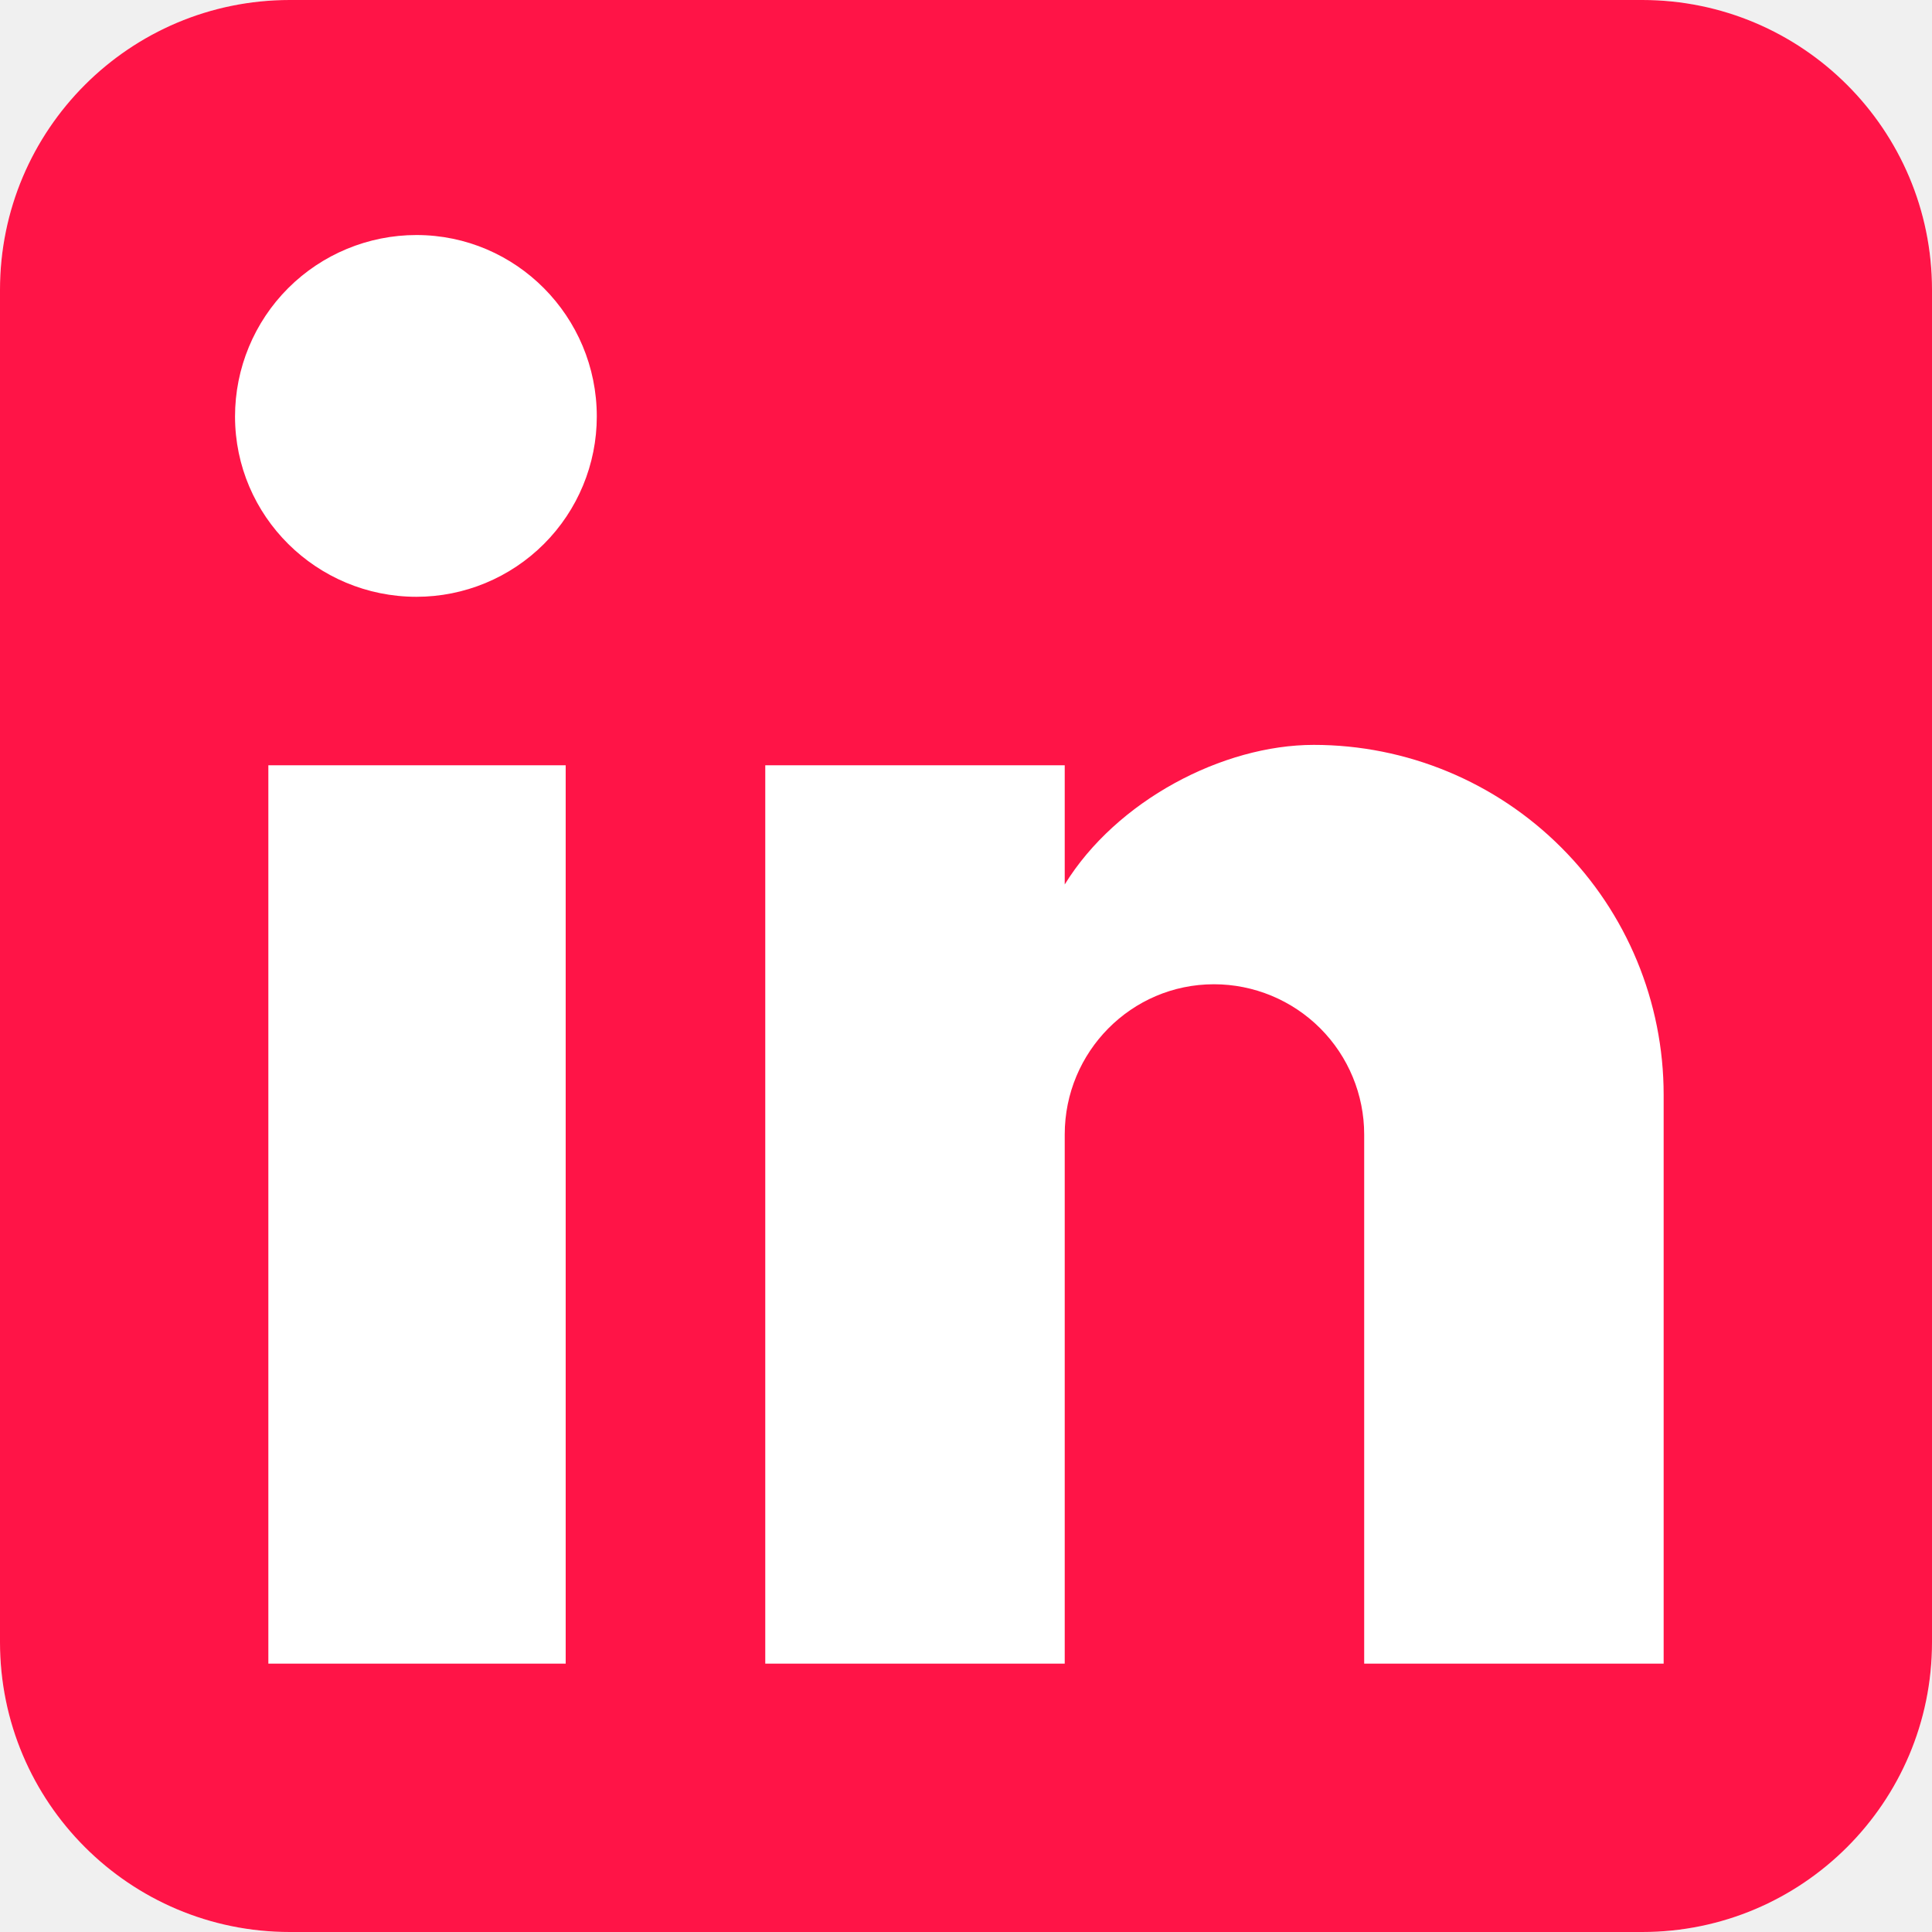
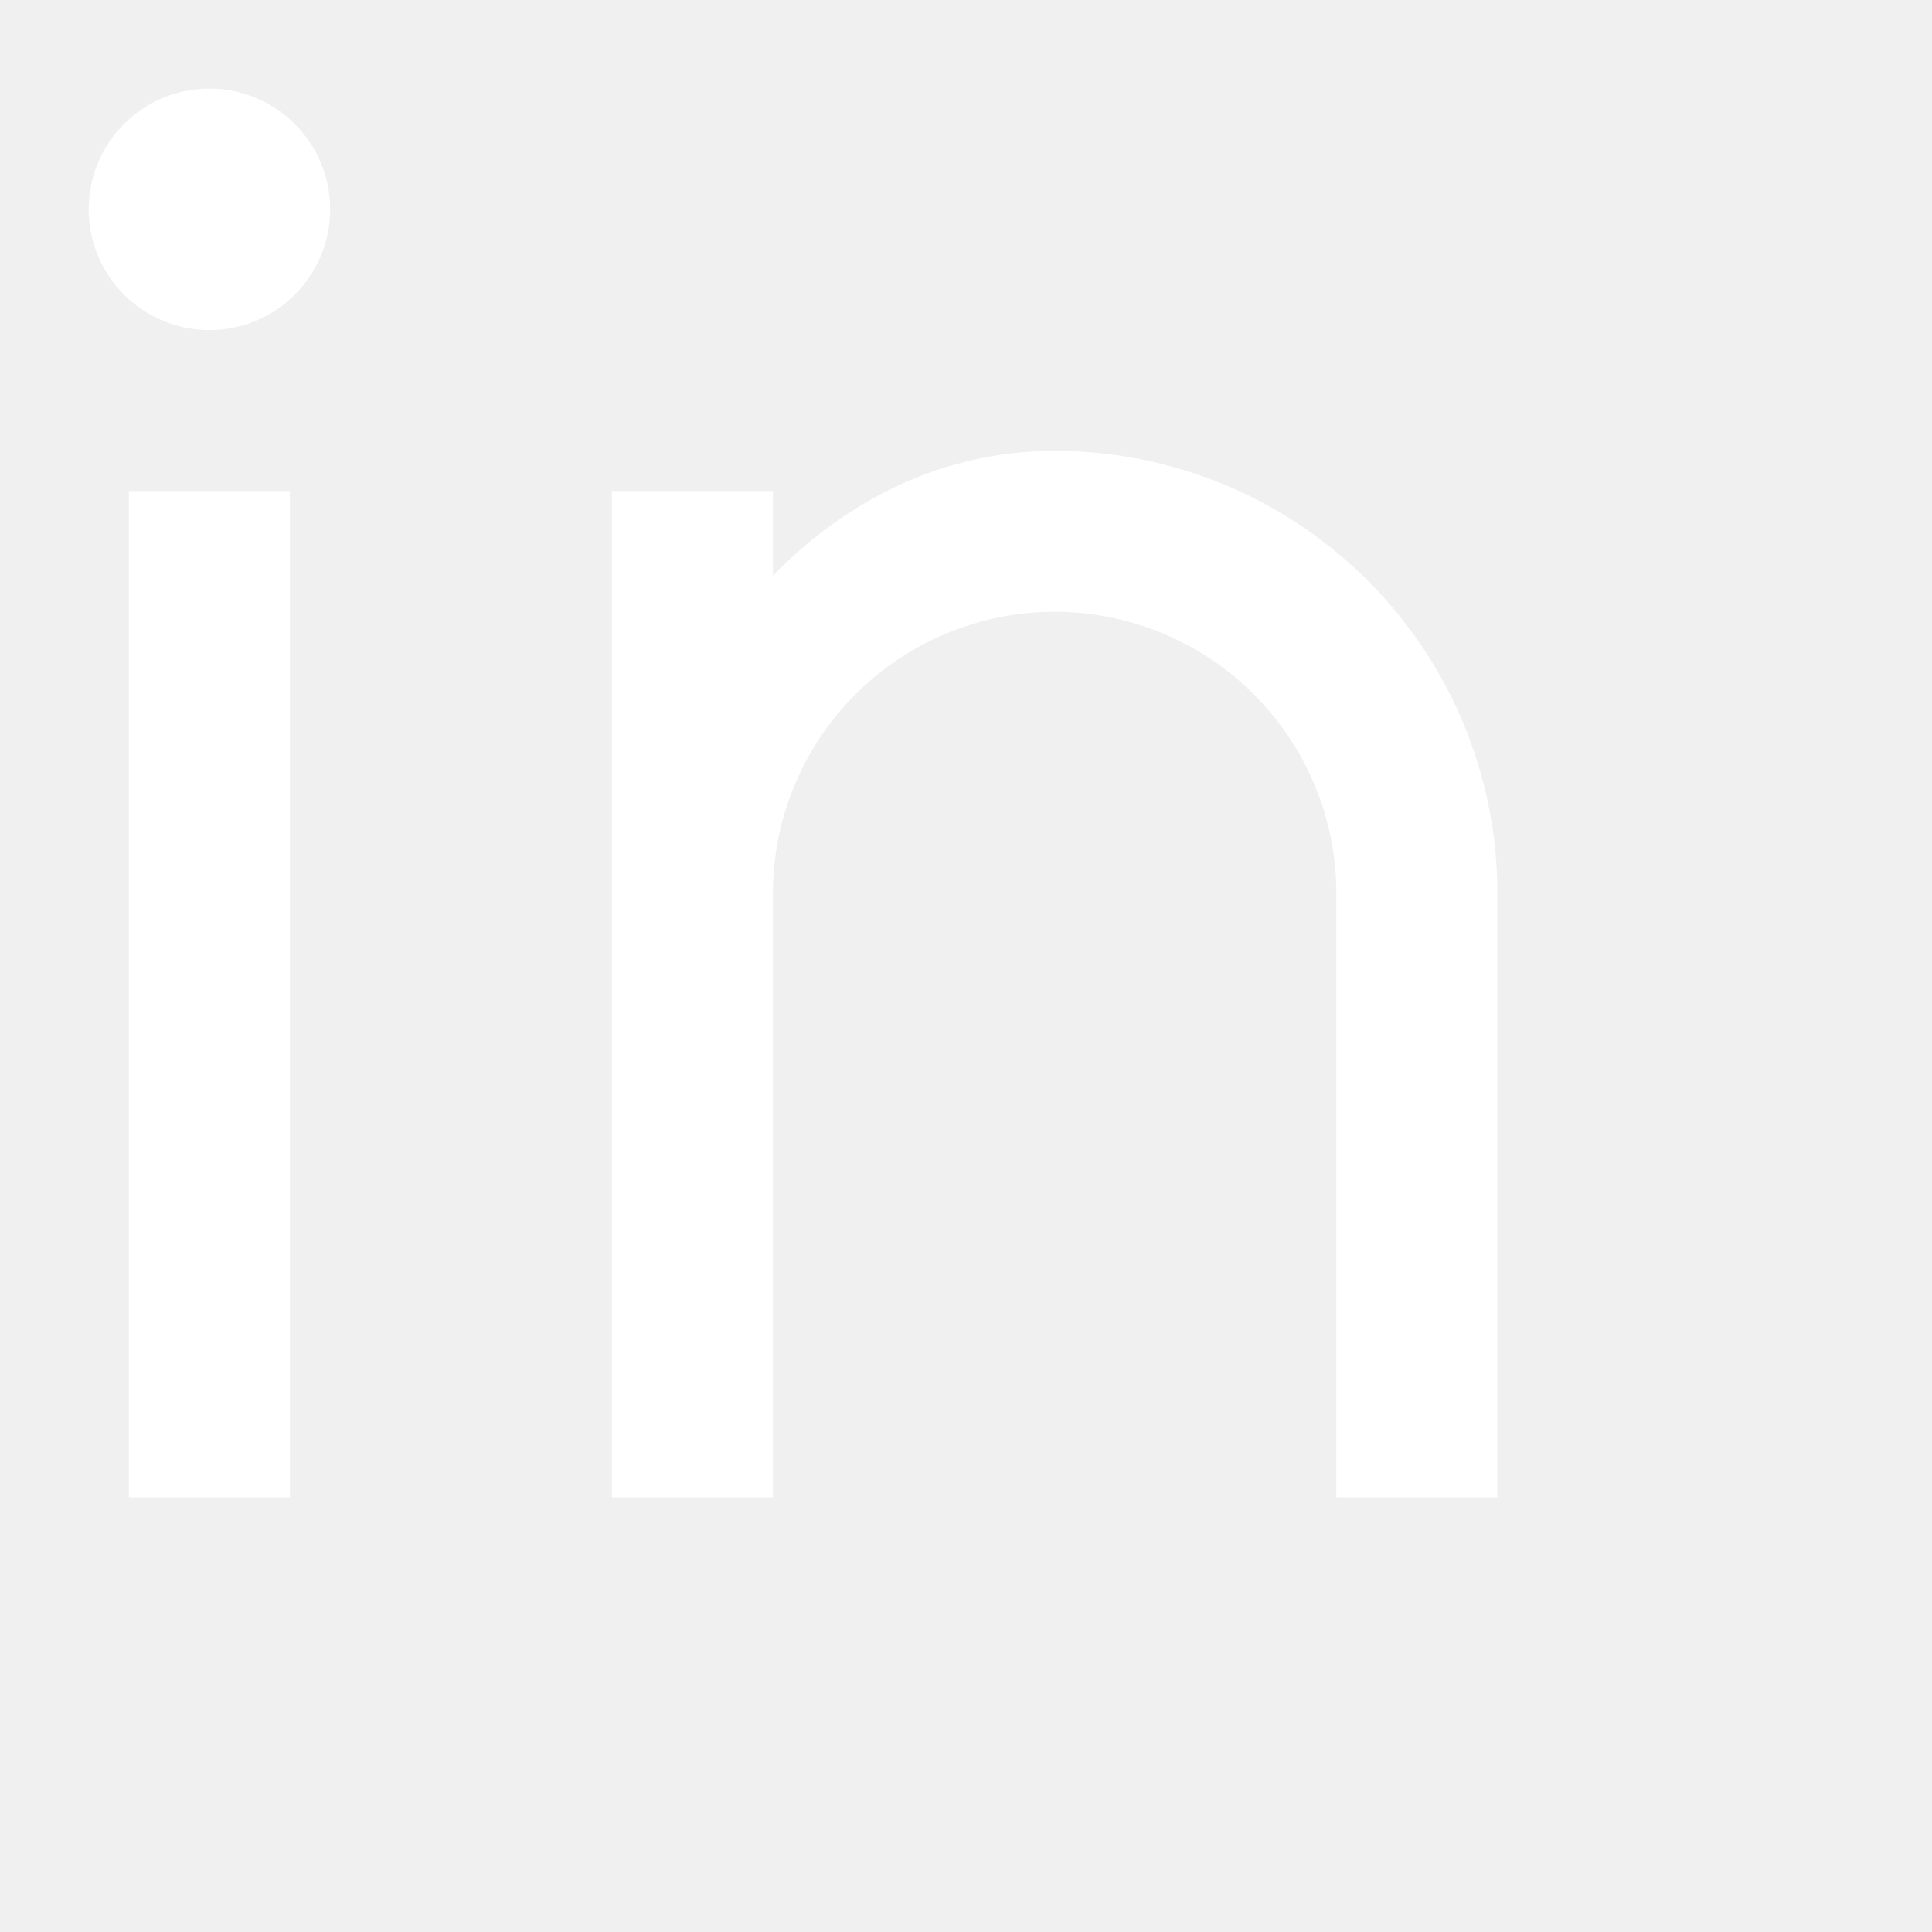
- <svg xmlns="http://www.w3.org/2000/svg" width="30" height="30" viewBox="0 0 20 20" fill="none">
-   <g clip-path="url(#clip0_349_13)">
-     <rect width="20" height="20" rx="3" fill="white" />
-     <path d="M17.778 0C18.367 0 18.932 0.234 19.349 0.651C19.766 1.068 20 1.633 20 2.222V17.778C20 18.367 19.766 18.932 19.349 19.349C18.932 19.766 18.367 20 17.778 20H2.222C1.633 20 1.068 19.766 0.651 19.349C0.234 18.932 0 18.367 0 17.778V2.222C0 1.633 0.234 1.068 0.651 0.651C1.068 0.234 1.633 0 2.222 0H17.778ZM17.222 17.222V11.333C17.222 10.373 16.841 9.451 16.161 8.772C15.482 8.093 14.561 7.711 13.6 7.711C12.656 7.711 11.556 8.289 11.022 9.156V7.922H7.922V17.222H11.022V11.744C11.022 10.889 11.711 10.189 12.567 10.189C12.979 10.189 13.375 10.353 13.667 10.645C13.958 10.936 14.122 11.332 14.122 11.744V17.222H17.222ZM4.311 6.178C4.806 6.178 5.281 5.981 5.631 5.631C5.981 5.281 6.178 4.806 6.178 4.311C6.178 3.278 5.344 2.433 4.311 2.433C3.813 2.433 3.335 2.631 2.983 2.983C2.631 3.335 2.433 3.813 2.433 4.311C2.433 5.344 3.278 6.178 4.311 6.178ZM5.856 17.222V7.922H2.778V17.222H5.856Z" fill="#FF1447" />
-   </g>
-   <defs>
-     <clipPath id="clip0_349_13">
-       <rect width="20" height="20" rx="3" fill="white" />
-     </clipPath>
-   </defs>
+ <svg xmlns="http://www.w3.org/2000/svg" width="20" height="20" viewBox="0 0 20 20" fill="none">
+   <path d="M8.001 5.958C8.765 5.178 9.76 4.667 10.918 4.667C12.133 4.667 13.299 5.15 14.158 6.009C15.018 6.869 15.501 8.034 15.501 9.25V15.5H13.834V9.25C13.834 8.476 13.527 7.735 12.98 7.188C12.433 6.641 11.691 6.333 10.918 6.333C10.144 6.333 9.402 6.641 8.855 7.188C8.308 7.735 8.001 8.476 8.001 9.25V15.5H6.334V5.083H8.001V5.958ZM2.168 3.417C1.836 3.417 1.518 3.285 1.284 3.051C1.049 2.816 0.918 2.498 0.918 2.167C0.918 1.835 1.049 1.517 1.284 1.283C1.518 1.048 1.836 0.917 2.168 0.917C2.499 0.917 2.817 1.048 3.051 1.283C3.286 1.517 3.418 1.835 3.418 2.167C3.418 2.498 3.286 2.816 3.051 3.051C2.817 3.285 2.499 3.417 2.168 3.417ZM1.334 5.083H3.001V15.5H1.334V5.083Z" fill="white" />
</svg>
